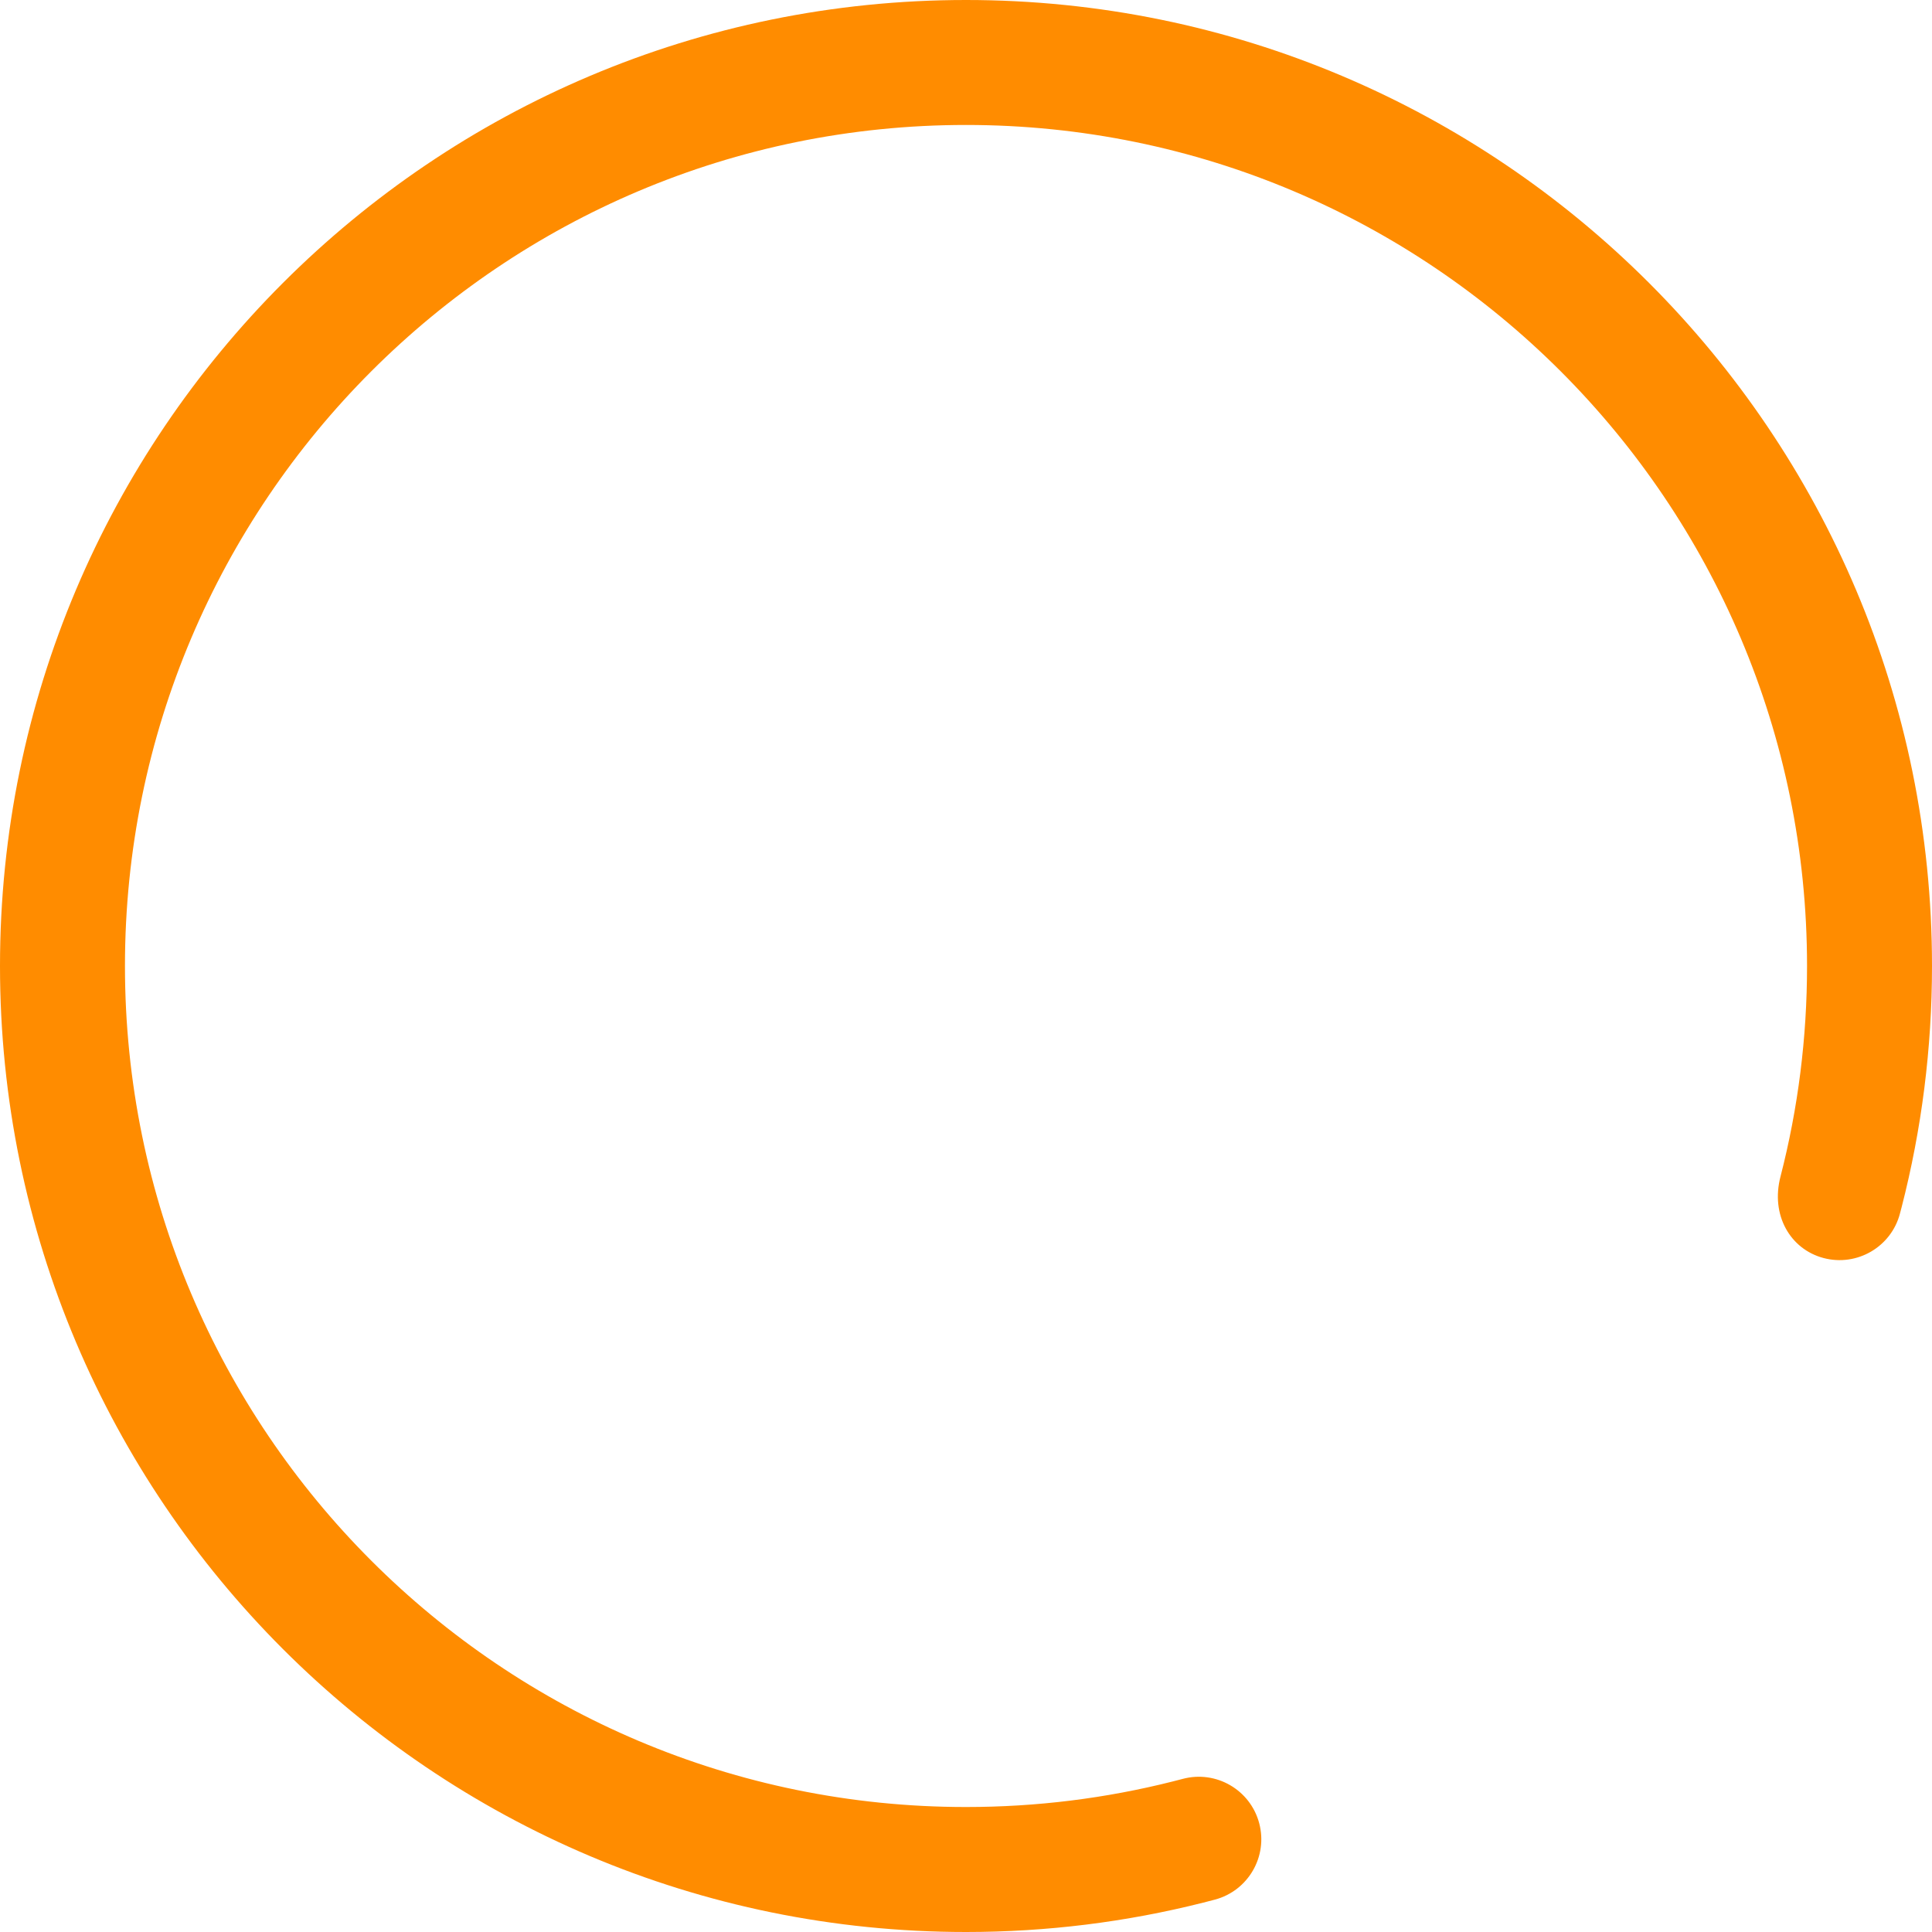
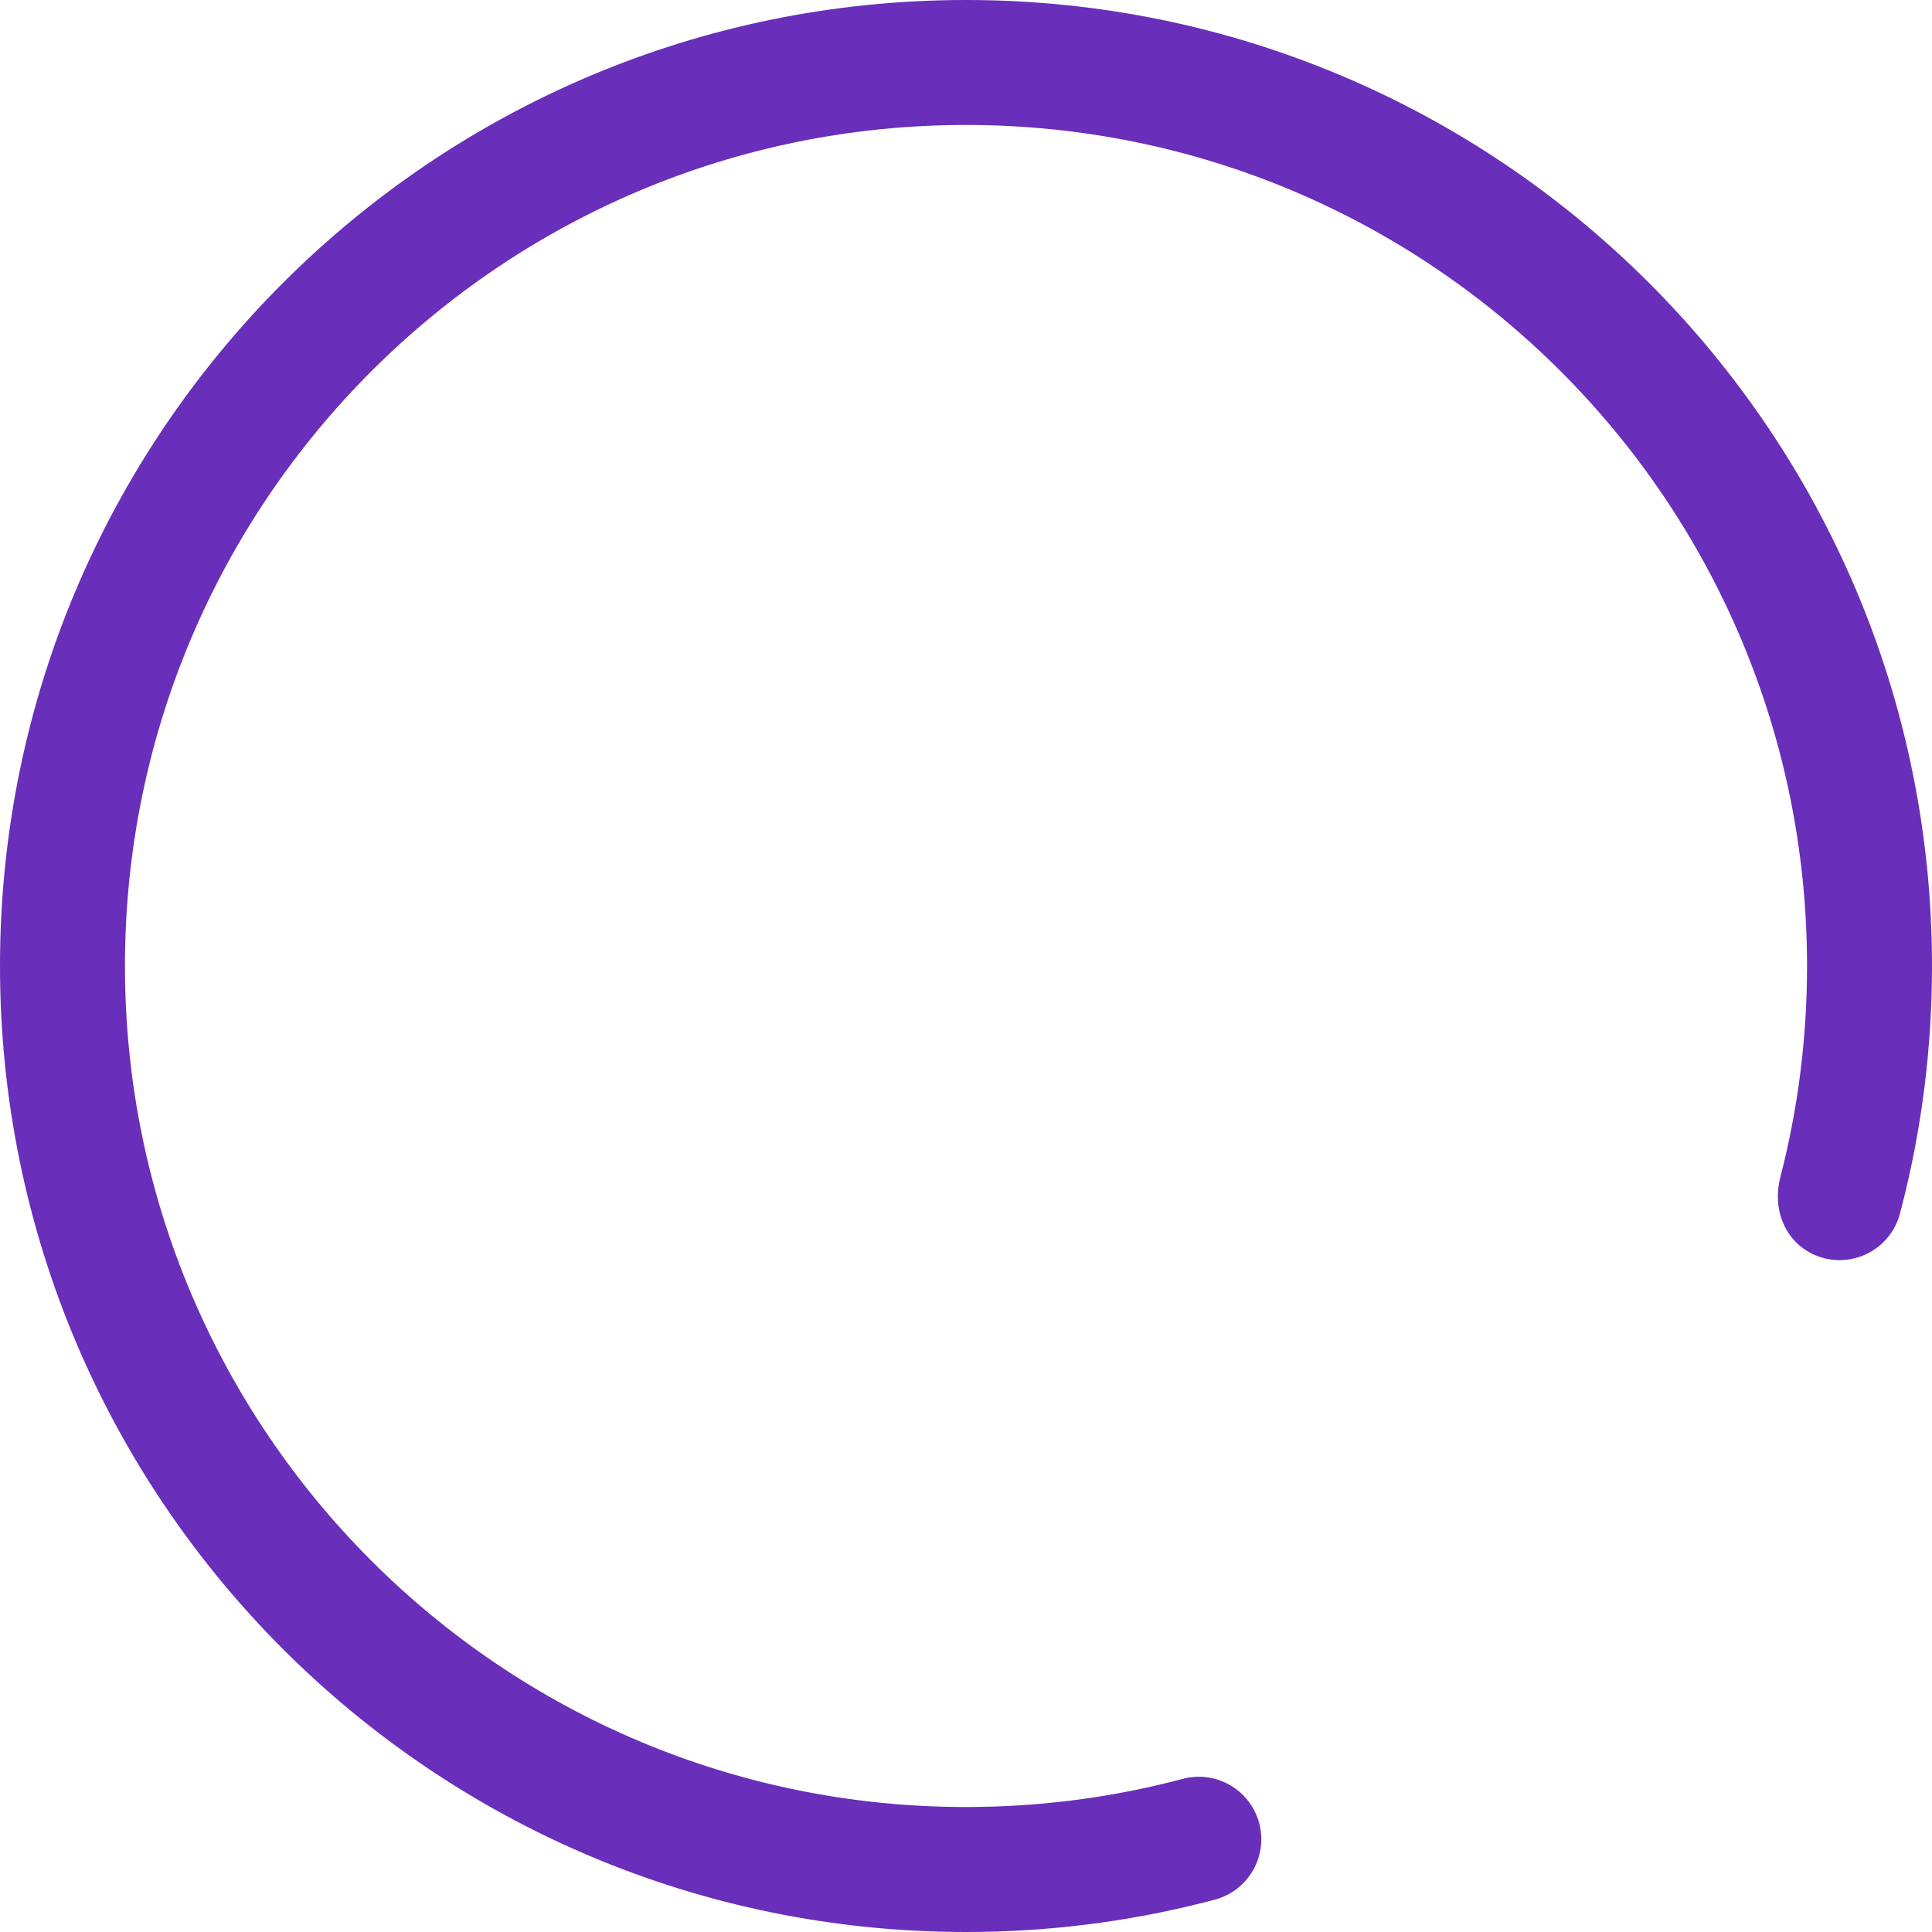
<svg xmlns="http://www.w3.org/2000/svg" viewBox="0 0 100 100">
-   <path d="M98.34 62.816c.03-.106.057-.213.085-.32C99.467 58.446 100 54.256 100 50c0-27.614-22.386-50-50-50S0 22.386 0 50s22.386 50 50 50c4.18 0 8.296-.514 12.28-1.52.2-.05.402-.103.602-.156 1.726-.46 2.753-2.23 2.294-3.956-.46-1.726-2.23-2.753-3.956-2.294-.174.046-.35.09-.524.135-3.467.875-7.05 1.322-10.696 1.322-24.042 0-43.532-19.49-43.532-43.532C6.468 25.958 25.958 6.468 50 6.468c24.042 0 43.532 19.49 43.532 43.532 0 3.712-.463 7.36-1.37 10.884-.53 2.005.5 3.775 2.226 4.232 1.727.456 3.497-.573 3.953-2.3z" fill-rule="nonzero" fill="#FF8C00" />
+   <path d="M98.34 62.816c.03-.106.057-.213.085-.32C99.467 58.446 100 54.256 100 50c0-27.614-22.386-50-50-50S0 22.386 0 50s22.386 50 50 50c4.18 0 8.296-.514 12.28-1.52.2-.05.402-.103.602-.156 1.726-.46 2.753-2.23 2.294-3.956-.46-1.726-2.23-2.753-3.956-2.294-.174.046-.35.09-.524.135-3.467.875-7.05 1.322-10.696 1.322-24.042 0-43.532-19.49-43.532-43.532C6.468 25.958 25.958 6.468 50 6.468c24.042 0 43.532 19.49 43.532 43.532 0 3.712-.463 7.36-1.37 10.884-.53 2.005.5 3.775 2.226 4.232 1.727.456 3.497-.573 3.953-2.3z" fill-rule="nonzero" fill="#692EBA" />
</svg>
